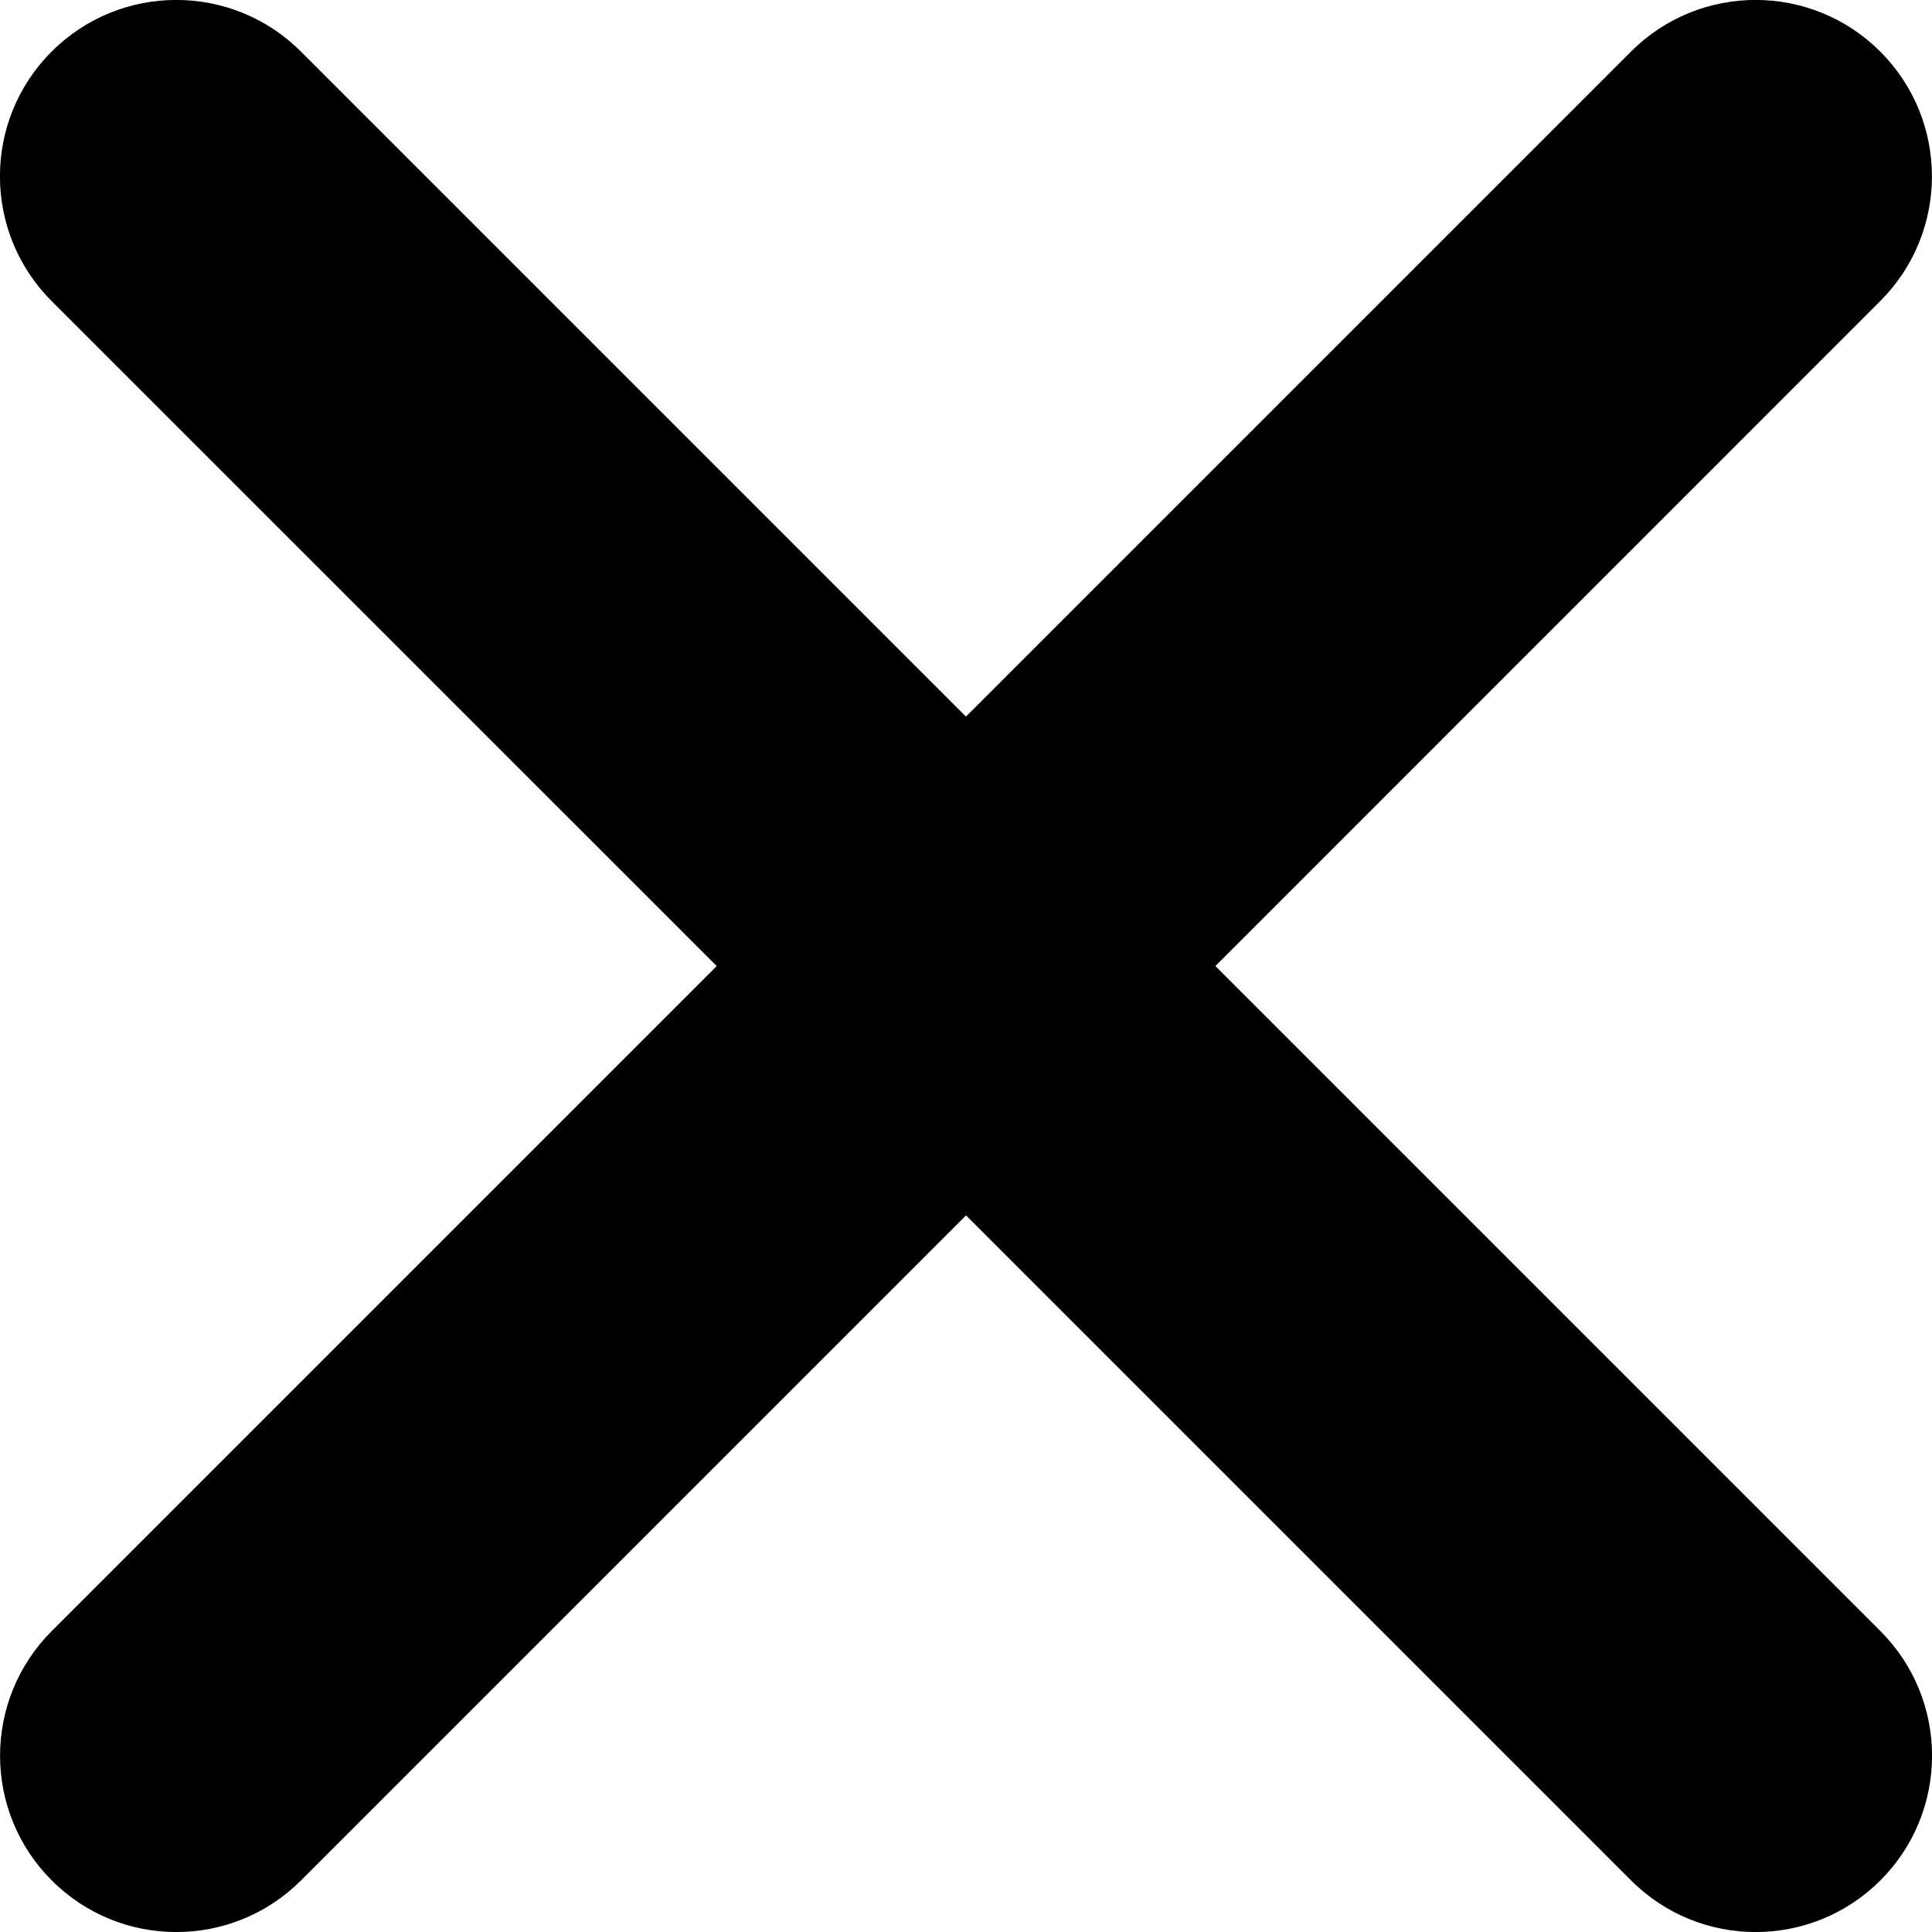
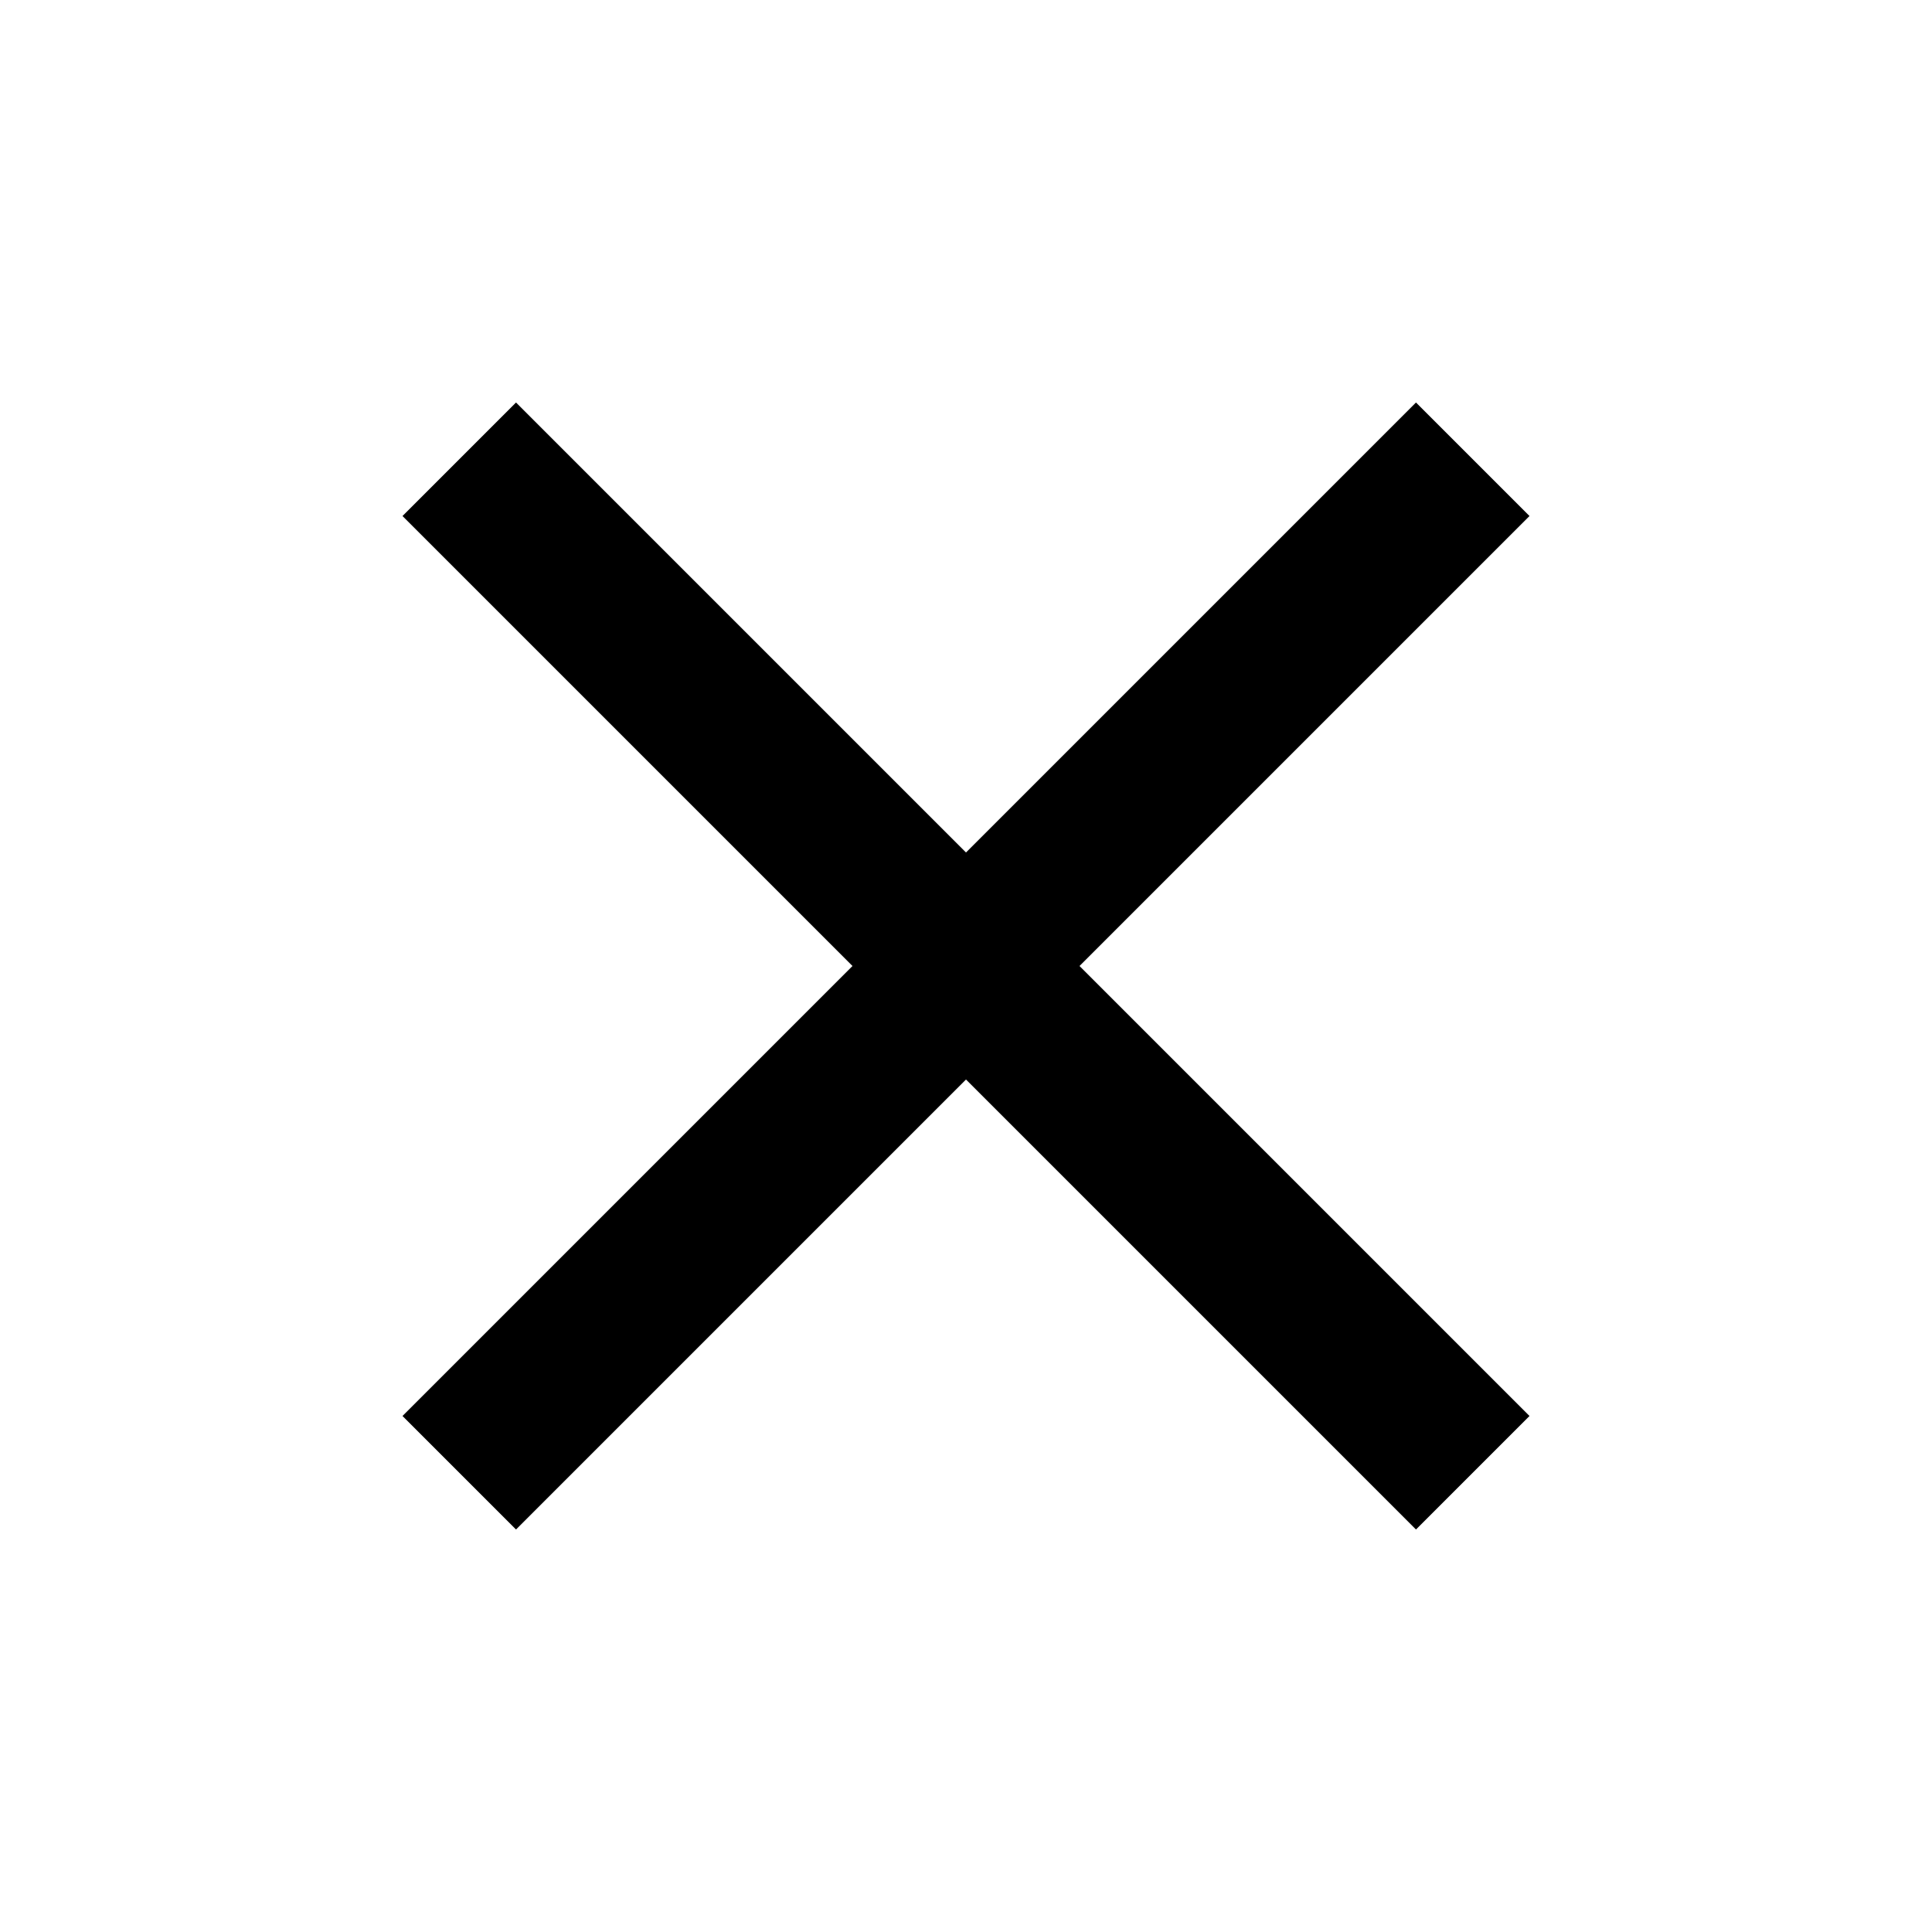
- <svg xmlns="http://www.w3.org/2000/svg" version="1.1" id="Layer_1" x="0px" y="0px" width="16.435px" height="16.435px" viewBox="0 0 16.435 16.435" style="enable-background:new 0 0 16.435 16.435;" xml:space="preserve">
-   <path class="st0" d="M10.339,8.218l5.657,5.657c0.586,0.586,0.586,1.535,0,2.121c-0.586,0.586-1.536,0.586-2.121,0l-5.657-5.657  l-5.657,5.657c-0.586,0.586-1.536,0.586-2.121,0c-0.586-0.586-0.586-1.535,0-2.121l5.657-5.657L0.439,2.561  c-0.586-0.586-0.586-1.536,0-2.122c0.586-0.586,1.536-0.586,2.121,0l5.657,5.657l5.657-5.657c0.586-0.586,1.535-0.586,2.121,0  c0.586,0.586,0.586,1.536,0,2.122L10.339,8.218z" />
+ <svg xmlns="http://www.w3.org/2000/svg" width="24" height="24" viewBox="0 0 24 24">
+   <path d="M19 6.41L17.59 5 12 10.59 6.41 5 5 6.41 10.59 12 5 17.59 6.41 19 12 13.41 17.59 19 19 17.59 13.41 12z" />
+   <path d="M0 0h24v24H0z" fill="none" />
</svg>
